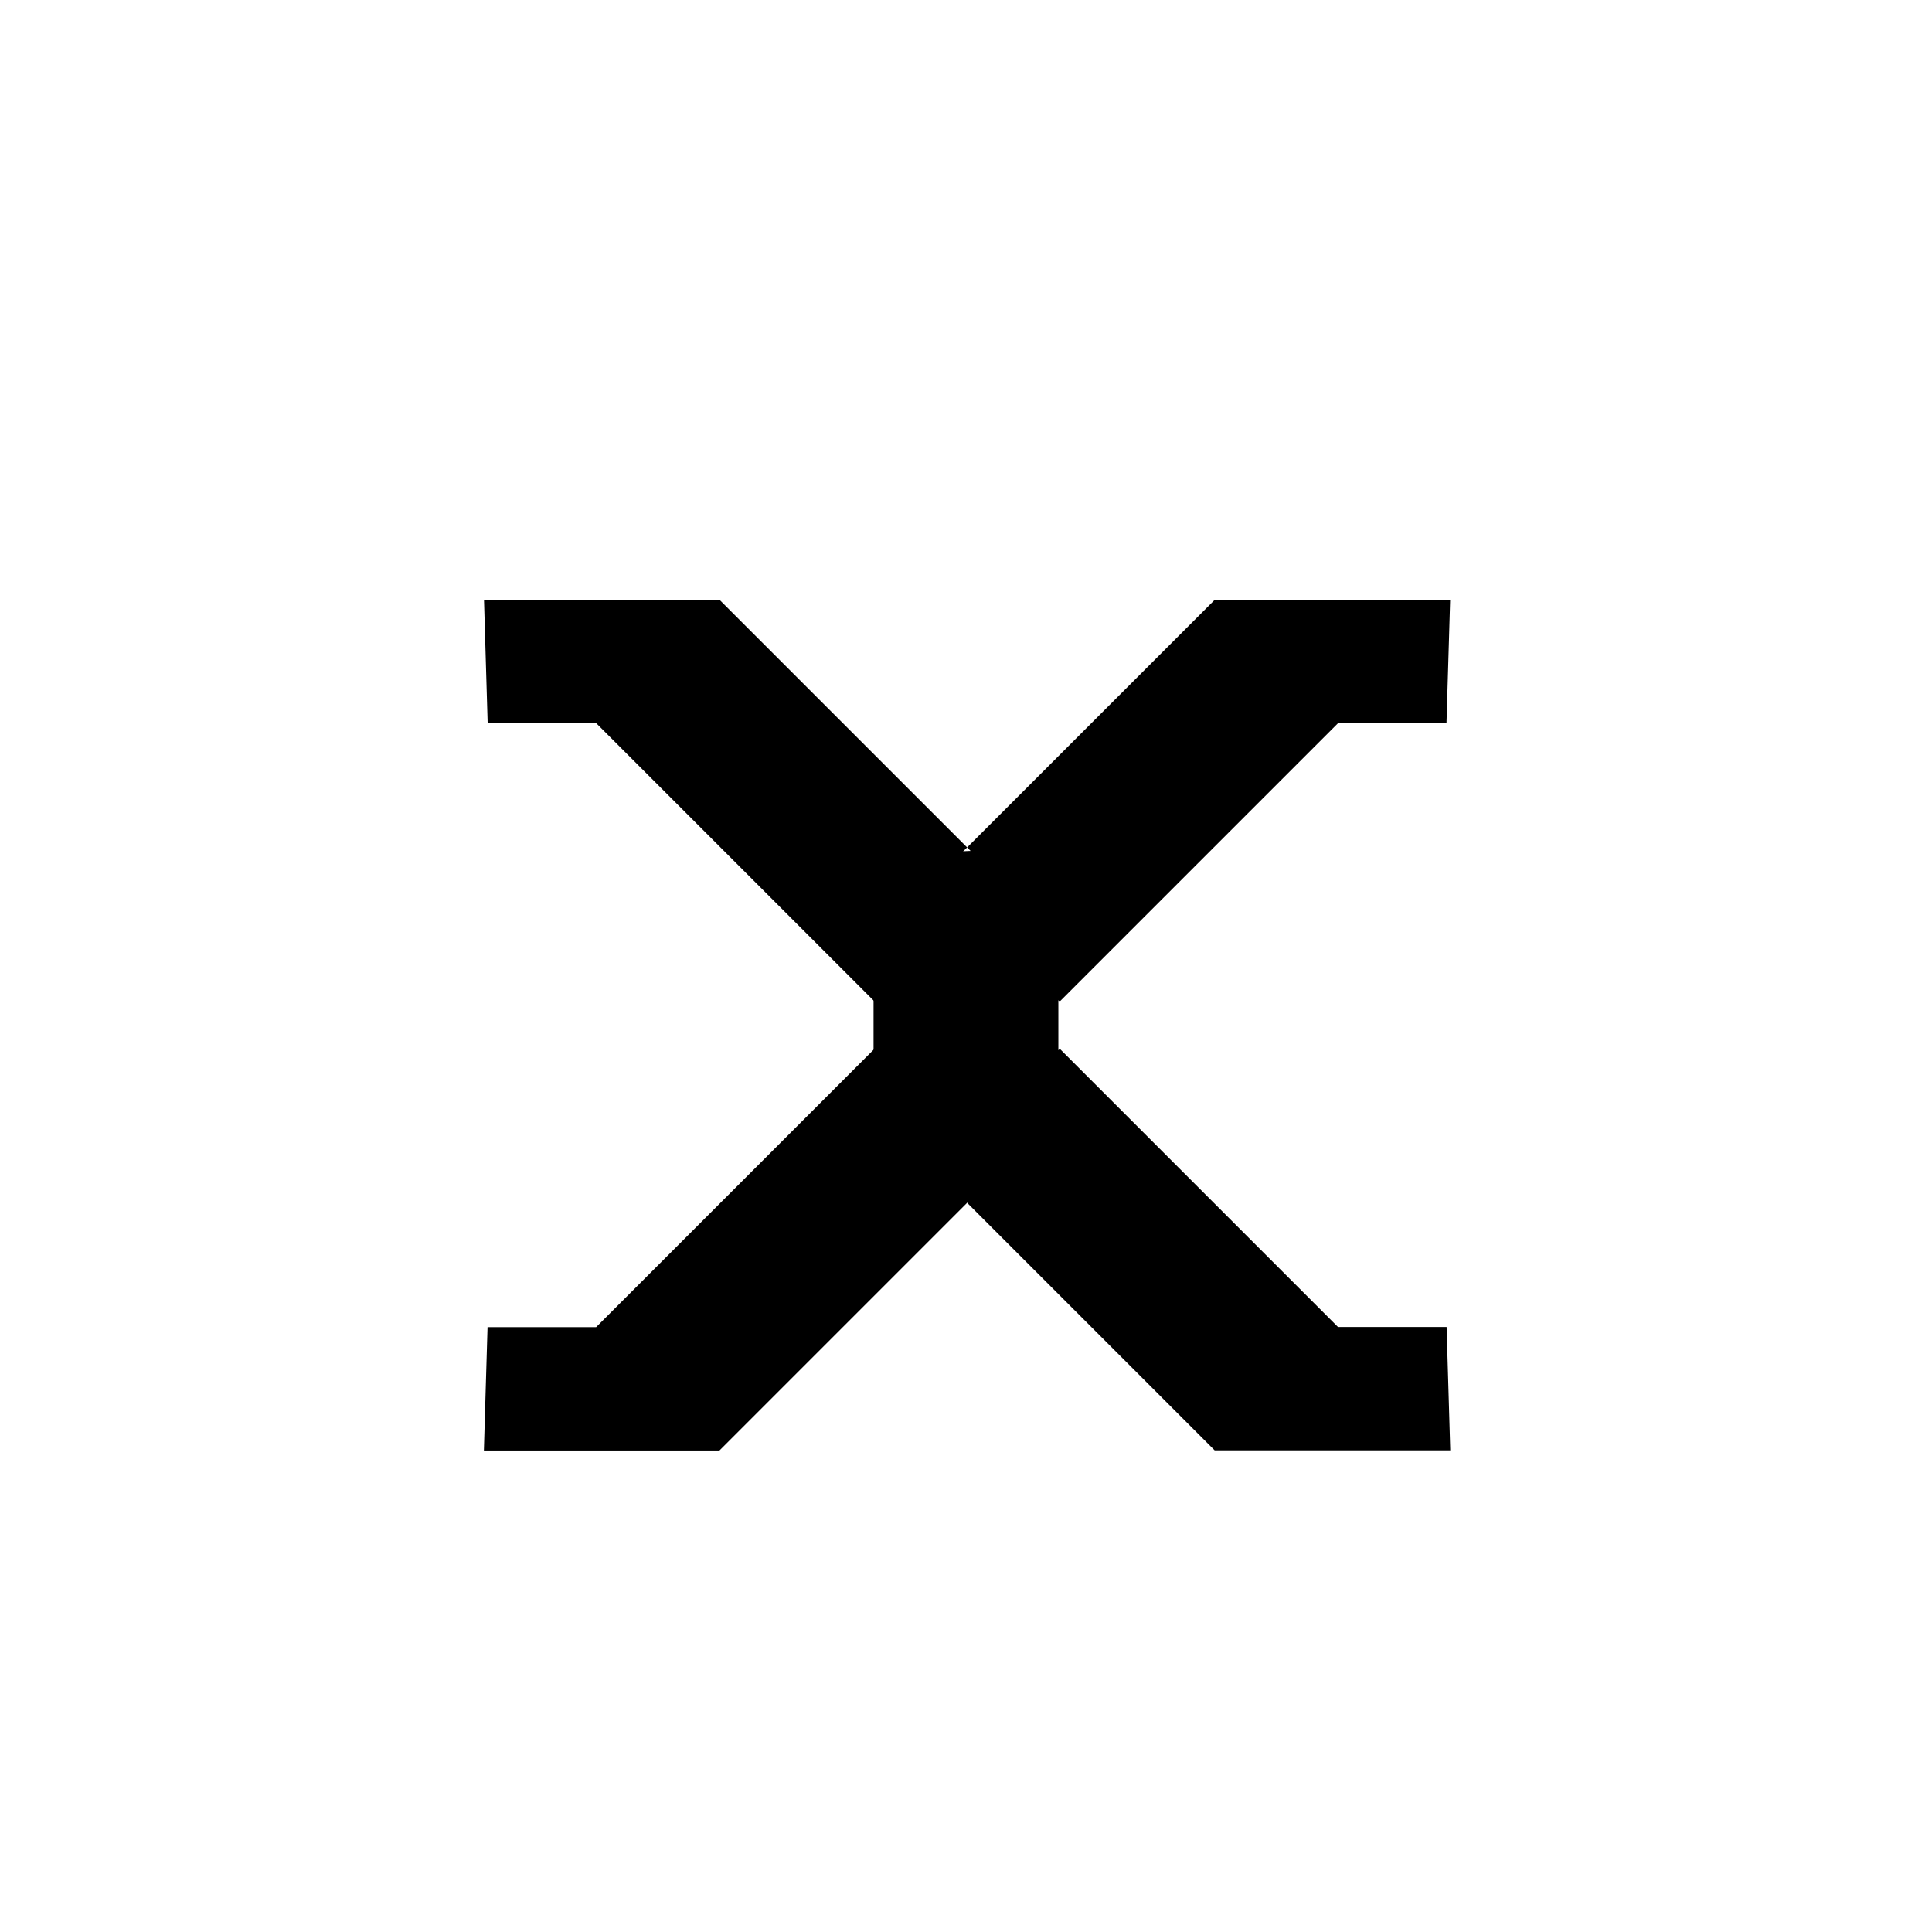
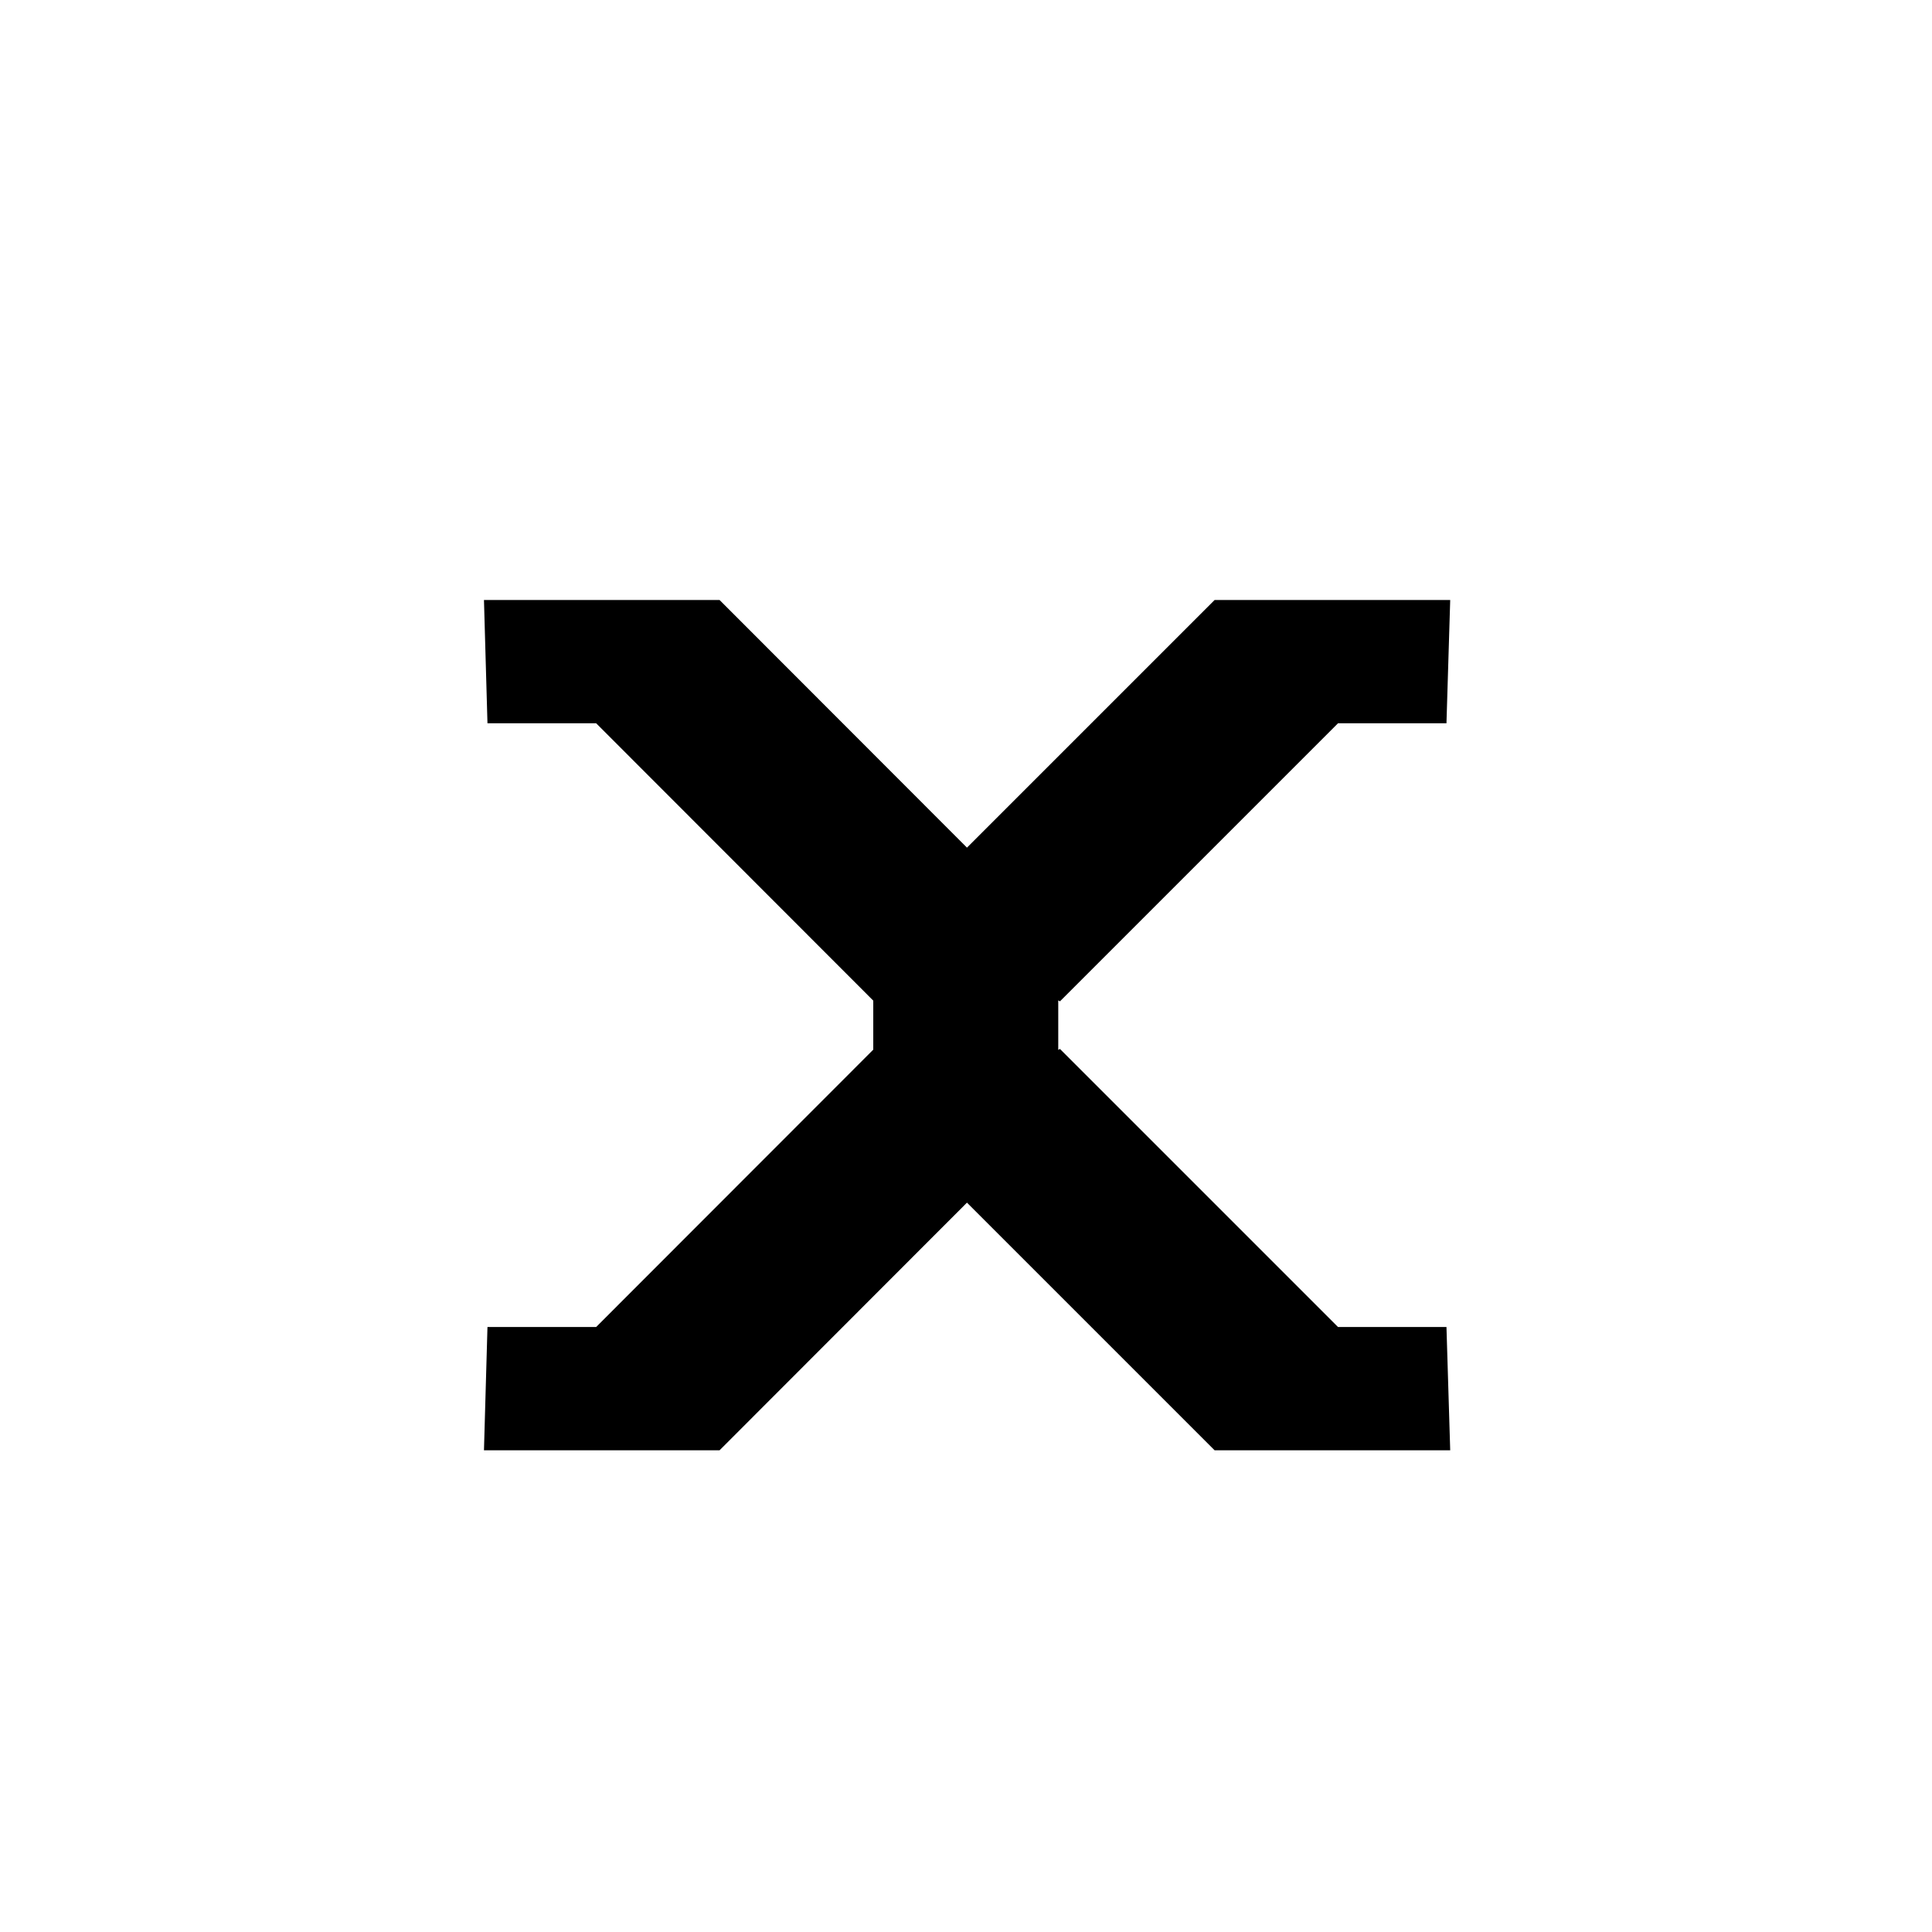
<svg xmlns="http://www.w3.org/2000/svg" width="16" height="16" id="svg2" version="1.1">
  <defs id="defs4" />
  <g id="layer1" style="display:inline" transform="translate(0,-1036.362)">
    <g style="display:inline" id="g4794" transform="matrix(0.9755147,0,0,0.9755147,9.280985,25.49733)">
-       <path d="m 2.797,1041.331 -2,0 -2.641,2.641 1.328,0.766 2.36,-2.36 0.922,0 z m -4.89,3.813 -2.36,2.36 -0.922,0 -0.031,1.047 2,0 2.641,-2.641 m 3.563,2.64 -2,0 -2.641,-2.641 1.328,-0.766 2.36,2.36 0.922,0 z m -8.203,-7.22 2,0 2.641,2.641 -1.328,0.766 -2.36,-2.36 -0.922,0 z" style="fill:#000000;fill-opacity:1;stroke:none;display:inline" id="path3981-1-1" />
-       <path transform="translate(0,1036.362)" id="path4791" d="m -0.972,7.139 -0.221,-0.044 -0.486,0.022 -0.552,0.464 0.133,0.641 0,0.906 0.376,0.95 0.795,0 0.455,-0.122 0,-1.005 -0.057,-0.066 0,-0.84 z" style="fill:#000000;fill-opacity:1;stroke:none" />
+       <path style="display:inline;fill:#000000;fill-opacity:1;stroke:none" d="m 4.008,4.969 0.029,1.021 0.9,0 2.295,2.297 0,0.406 -2.295,2.297 -0.9,0 -0.029,1.021 1.951,0 2.049,-2.051 2.051,2.051 1.951,0 -0.031,-1.021 -0.898,0 -2.303,-2.303 -0.014,0.008 0,-0.41 0.014,0.008 2.303,-2.303 0.898,0 0.031,-1.021 -1.951,0 L 8.008,7.02 5.959,4.969 Z" transform="matrix(1.0251,0,0,1.0251,-9.513937,1036.237)" id="close_x" />
    </g>
  </g>
</svg>
